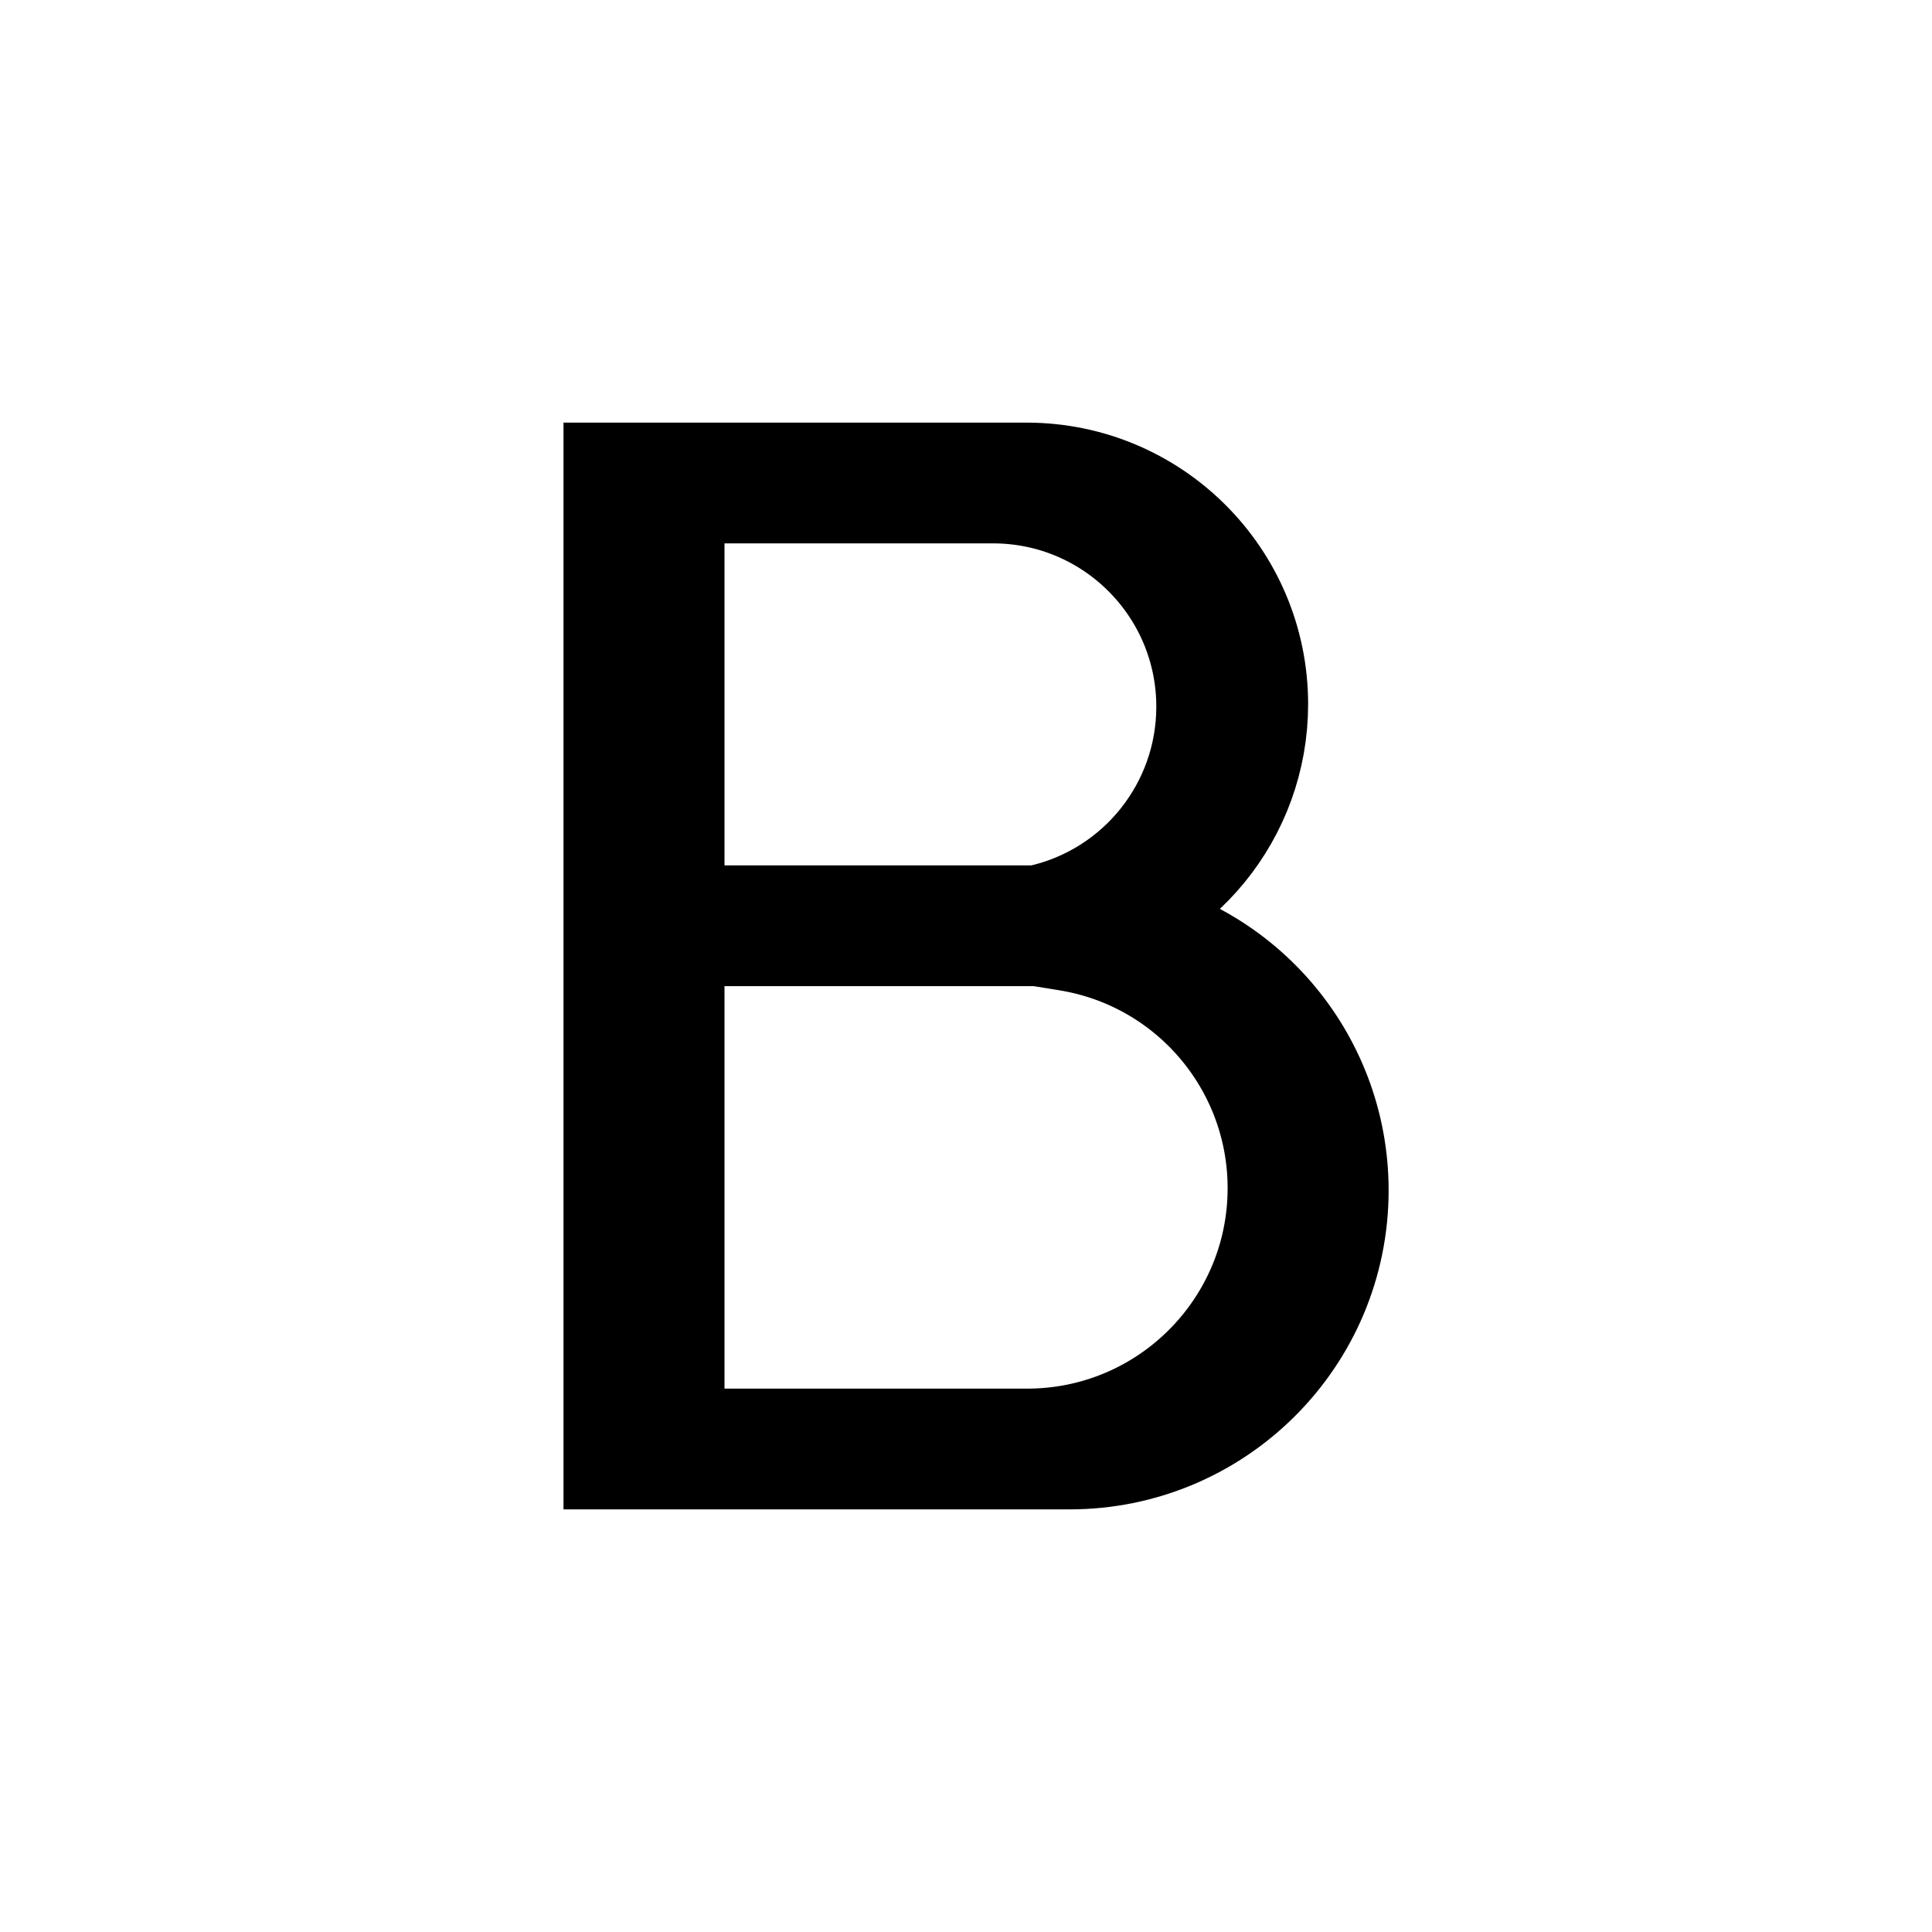
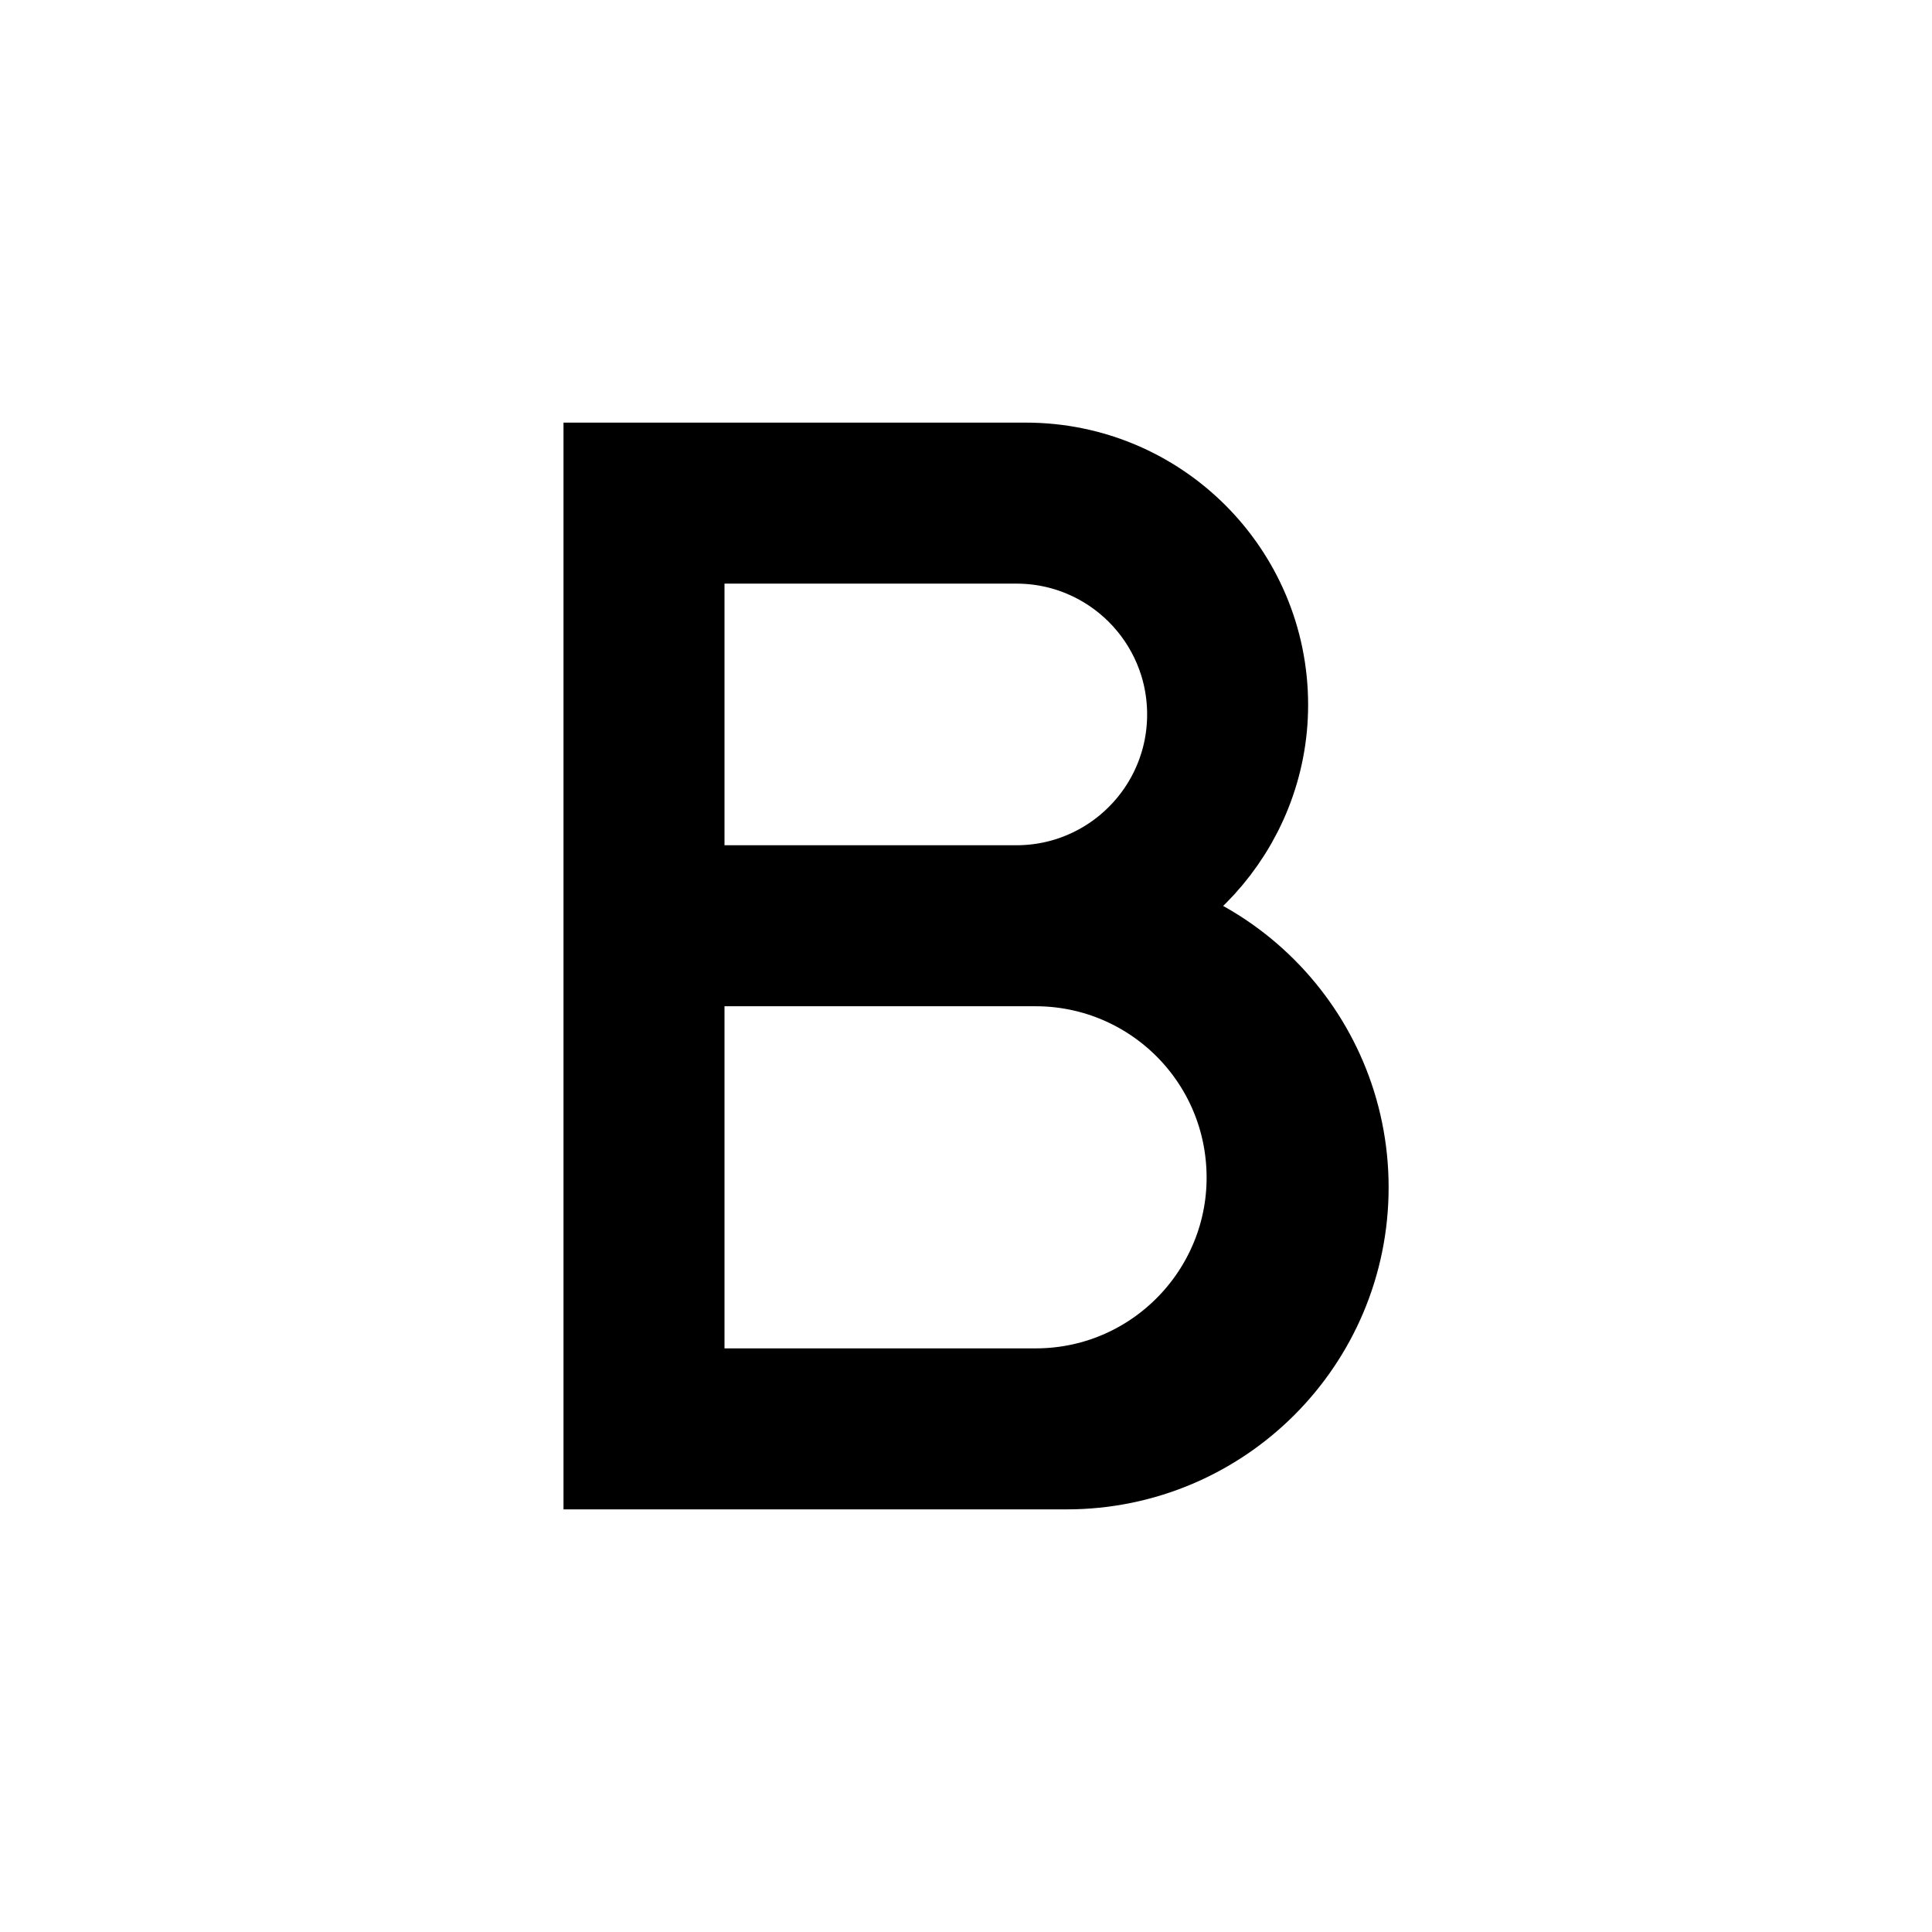
<svg xmlns="http://www.w3.org/2000/svg" viewBox="0 0 24 24" style="fill: none" stroke="currentColor" stroke-width="1.5">
-   <path d="M7.75 11.5V18H13.287C15.061 18 16.5 16.561 16.5 14.787C16.5 13.188 15.324 11.832 13.741 11.606L13 11.5M7.75 11.5V6H12.752C14.27 6 15.5 7.23 15.5 8.748C15.5 10.057 14.576 11.185 13.291 11.442L13 11.5M7.75 11.5H13M8.25 11.5V18H12.76C14.549 18 16 16.549 16 14.76C16 13.169 14.846 11.814 13.276 11.561L12.9 11.5M8.25 11.5V6H12.335C13.87 6 15.114 7.244 15.114 8.779C15.114 10.078 14.214 11.203 12.948 11.489L12.9 11.5M8.25 11.5H12.9" vector-effect="non-scaling-stroke" />
+   <path d="M7.75 11.5V18H13.25C15.045 18 16.5 16.545 16.5 14.75C16.5 12.955 15.045 11.5 13.25 11.5H13M7.75 11.5V6H12.744C14.266 6 15.5 7.234 15.5 8.756C15.5 10.172 14.409 11.359 13 11.5M7.75 11.5H13" vector-effect="non-scaling-stroke" />
+   <path d="M8.25 11.75V17.5H12.864C14.55 17.5 15.874 16.056 15.728 14.376C15.599 12.89 14.355 11.75 12.864 11.75H8.25ZM8.25 11.75V11.25M8.25 11.25V6.5H12.625C13.937 6.5 15 7.563 15 8.875C15 10.187 13.937 11.25 12.625 11.25H8.25Z" vector-effect="non-scaling-stroke" />
</svg>
